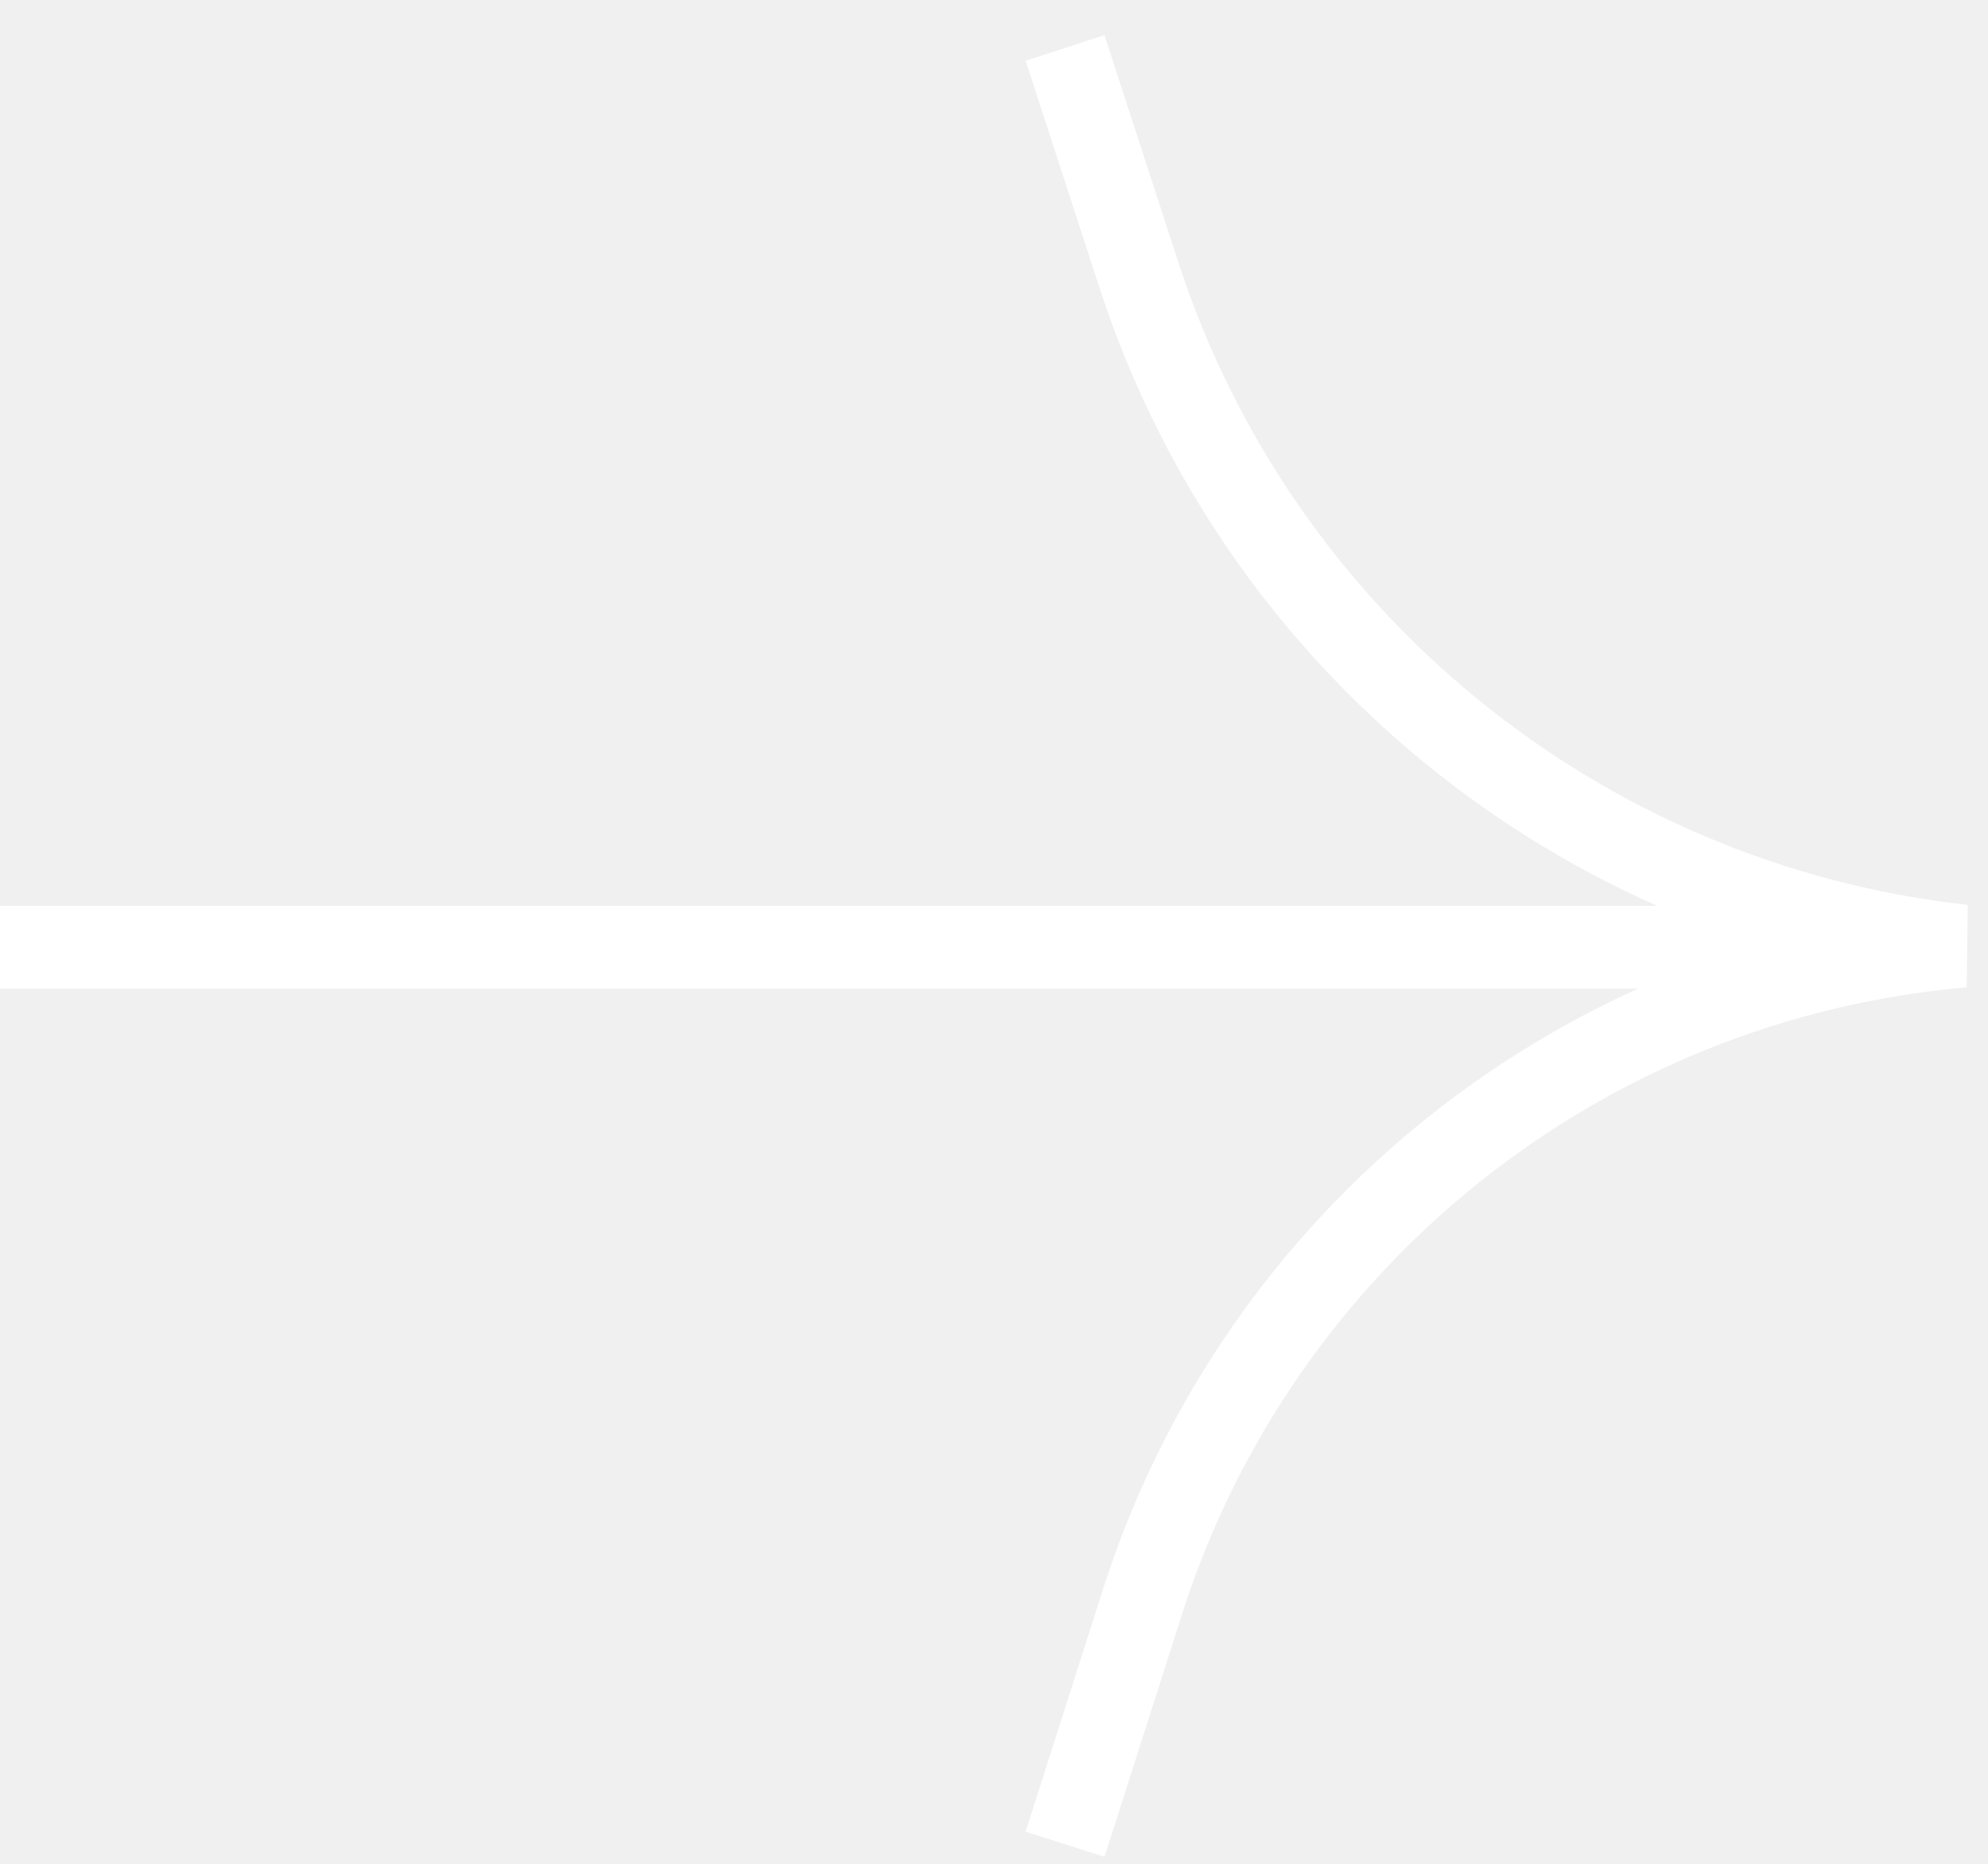
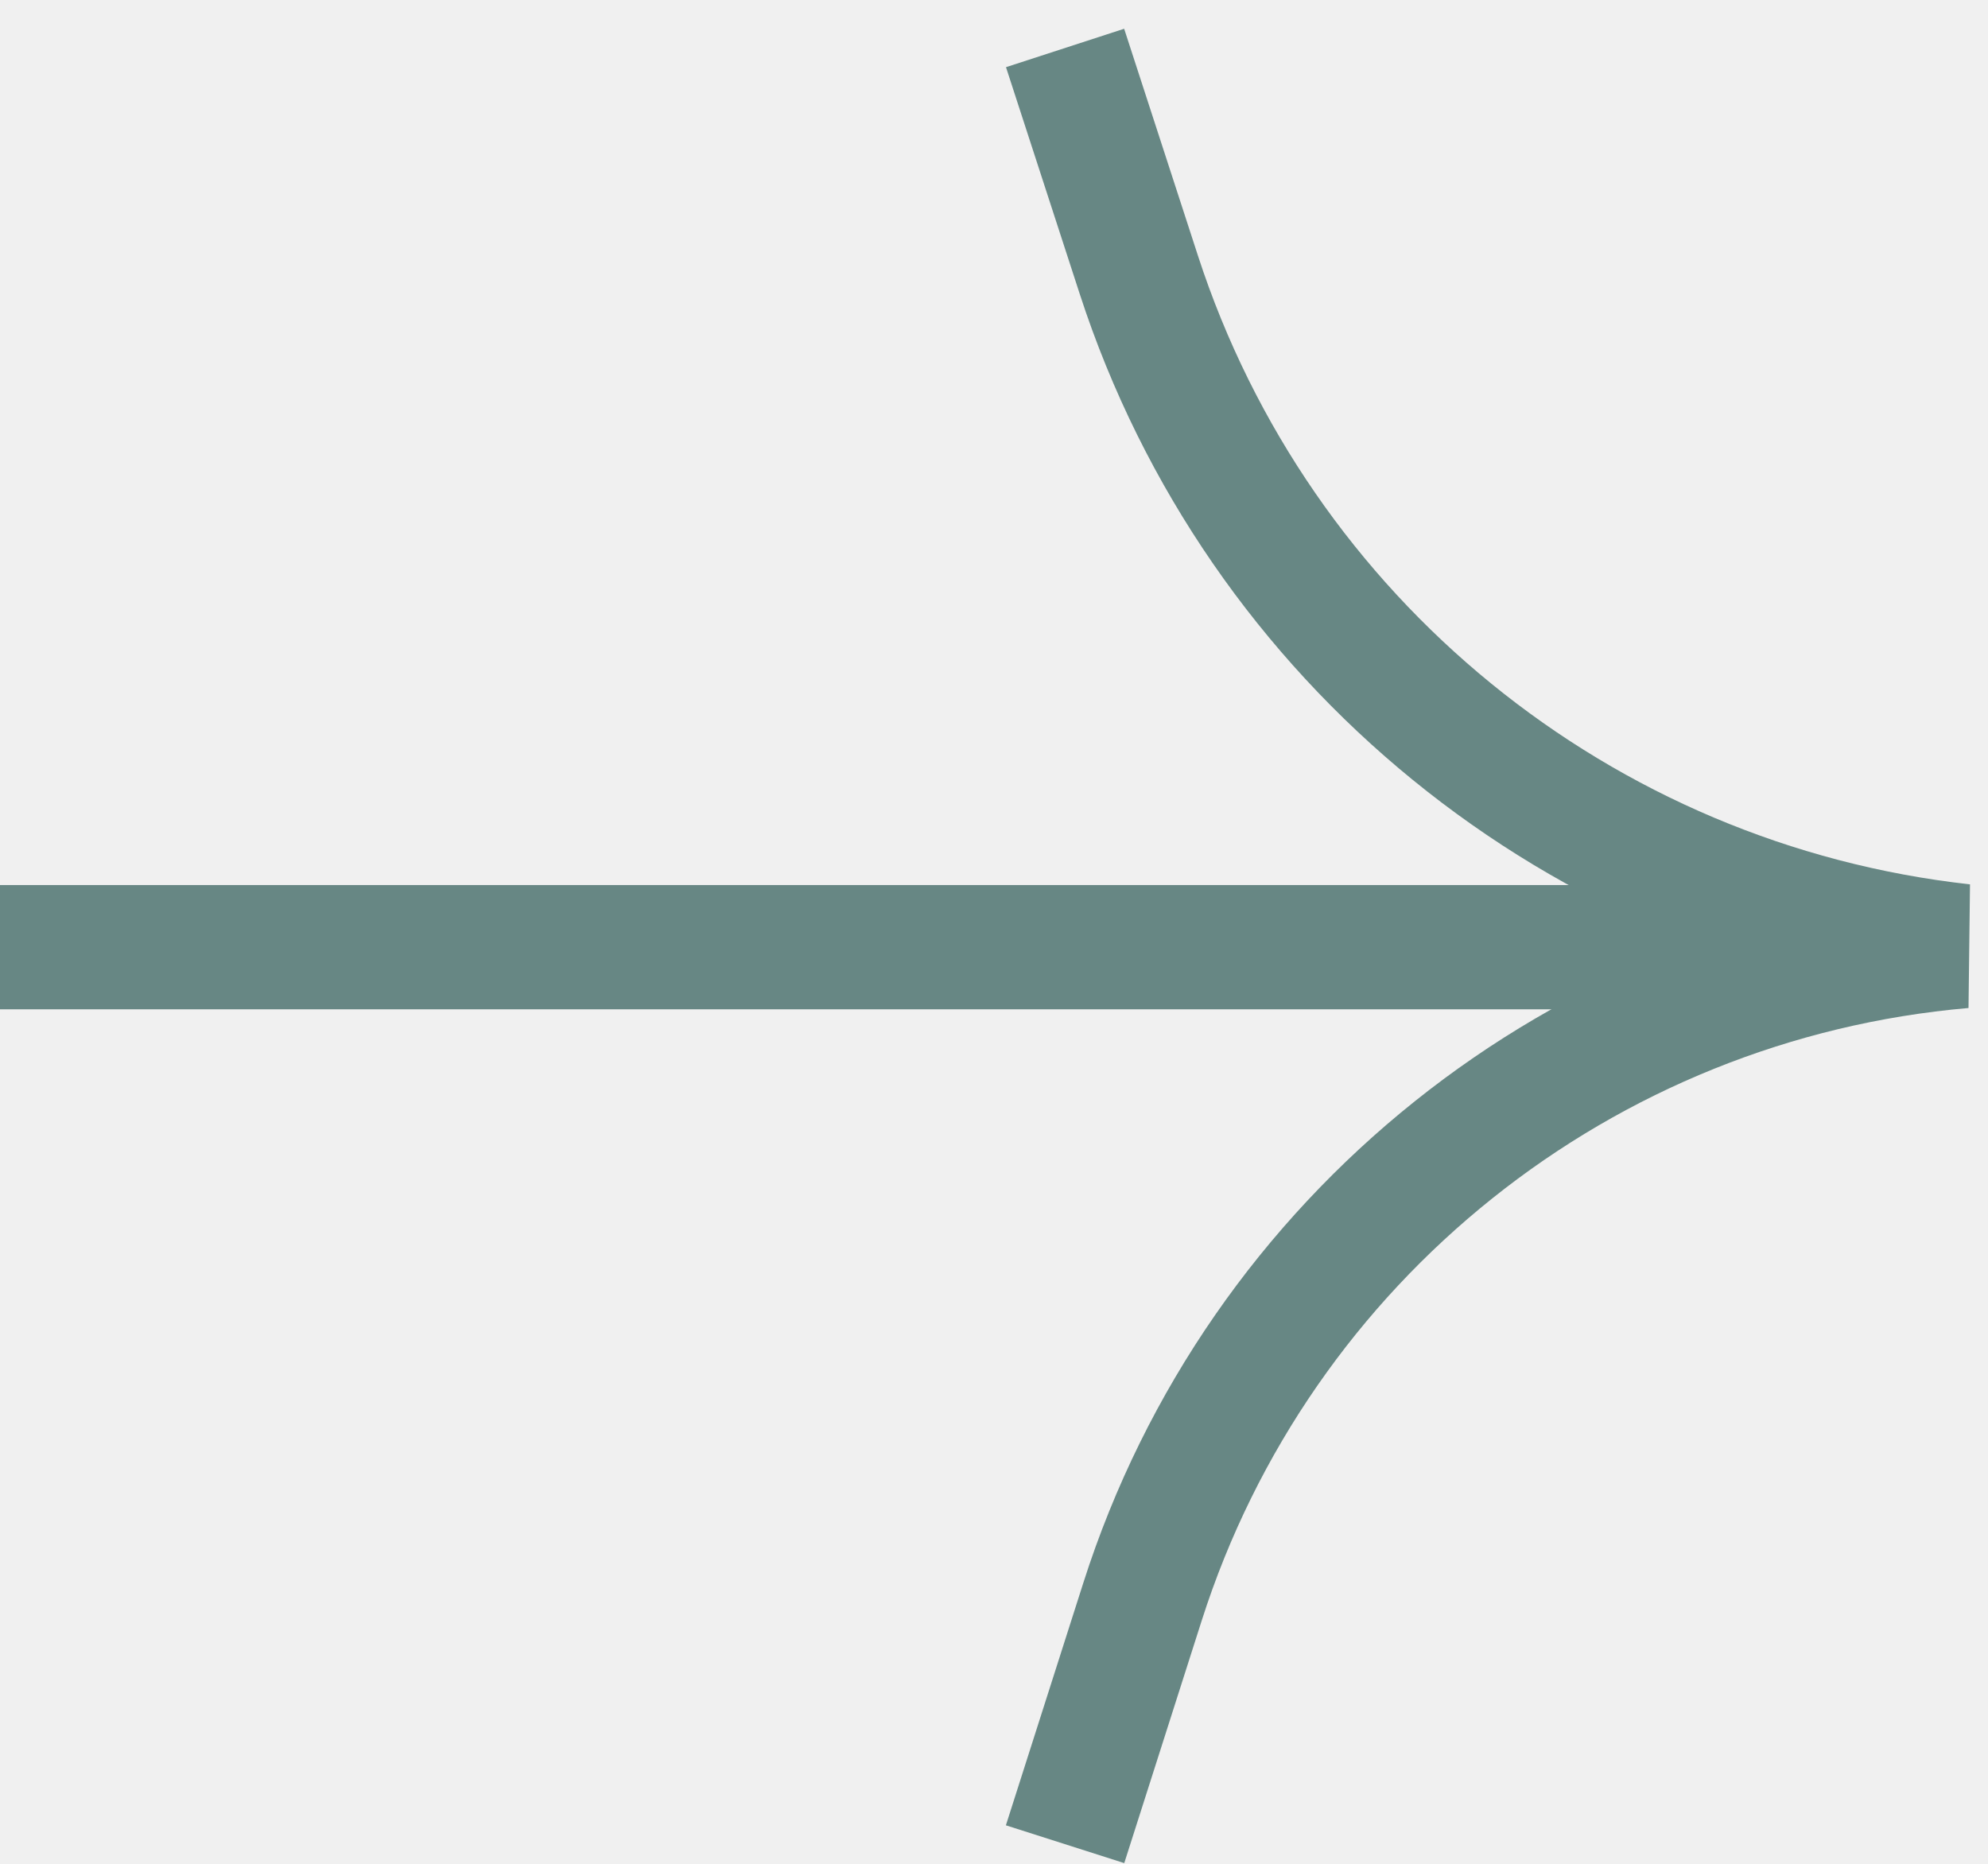
<svg xmlns="http://www.w3.org/2000/svg" width="48" height="45" viewBox="0 0 48 45" fill="none">
-   <path d="M25.716 1.158L27.497 6.635C30.373 15.477 38.159 21.817 47.4 22.843V22.843V22.843C38.207 23.639 30.393 29.882 27.586 38.672L25.716 44.527" stroke="white" stroke-width="2" />
-   <path d="M47 22.869L-2.38419e-07 22.869" stroke="white" stroke-width="2" />
+   <path d="M25.716 1.158L27.497 6.635C30.373 15.477 38.159 21.817 47.4 22.843V22.843V22.843C38.207 23.639 30.393 29.882 27.586 38.672L25.716 44.527" stroke="#678784" stroke-width="3" />
+   <path d="M47 22.869L-2.38419e-07 22.869" stroke="#678784" stroke-width="3" />
</svg>
